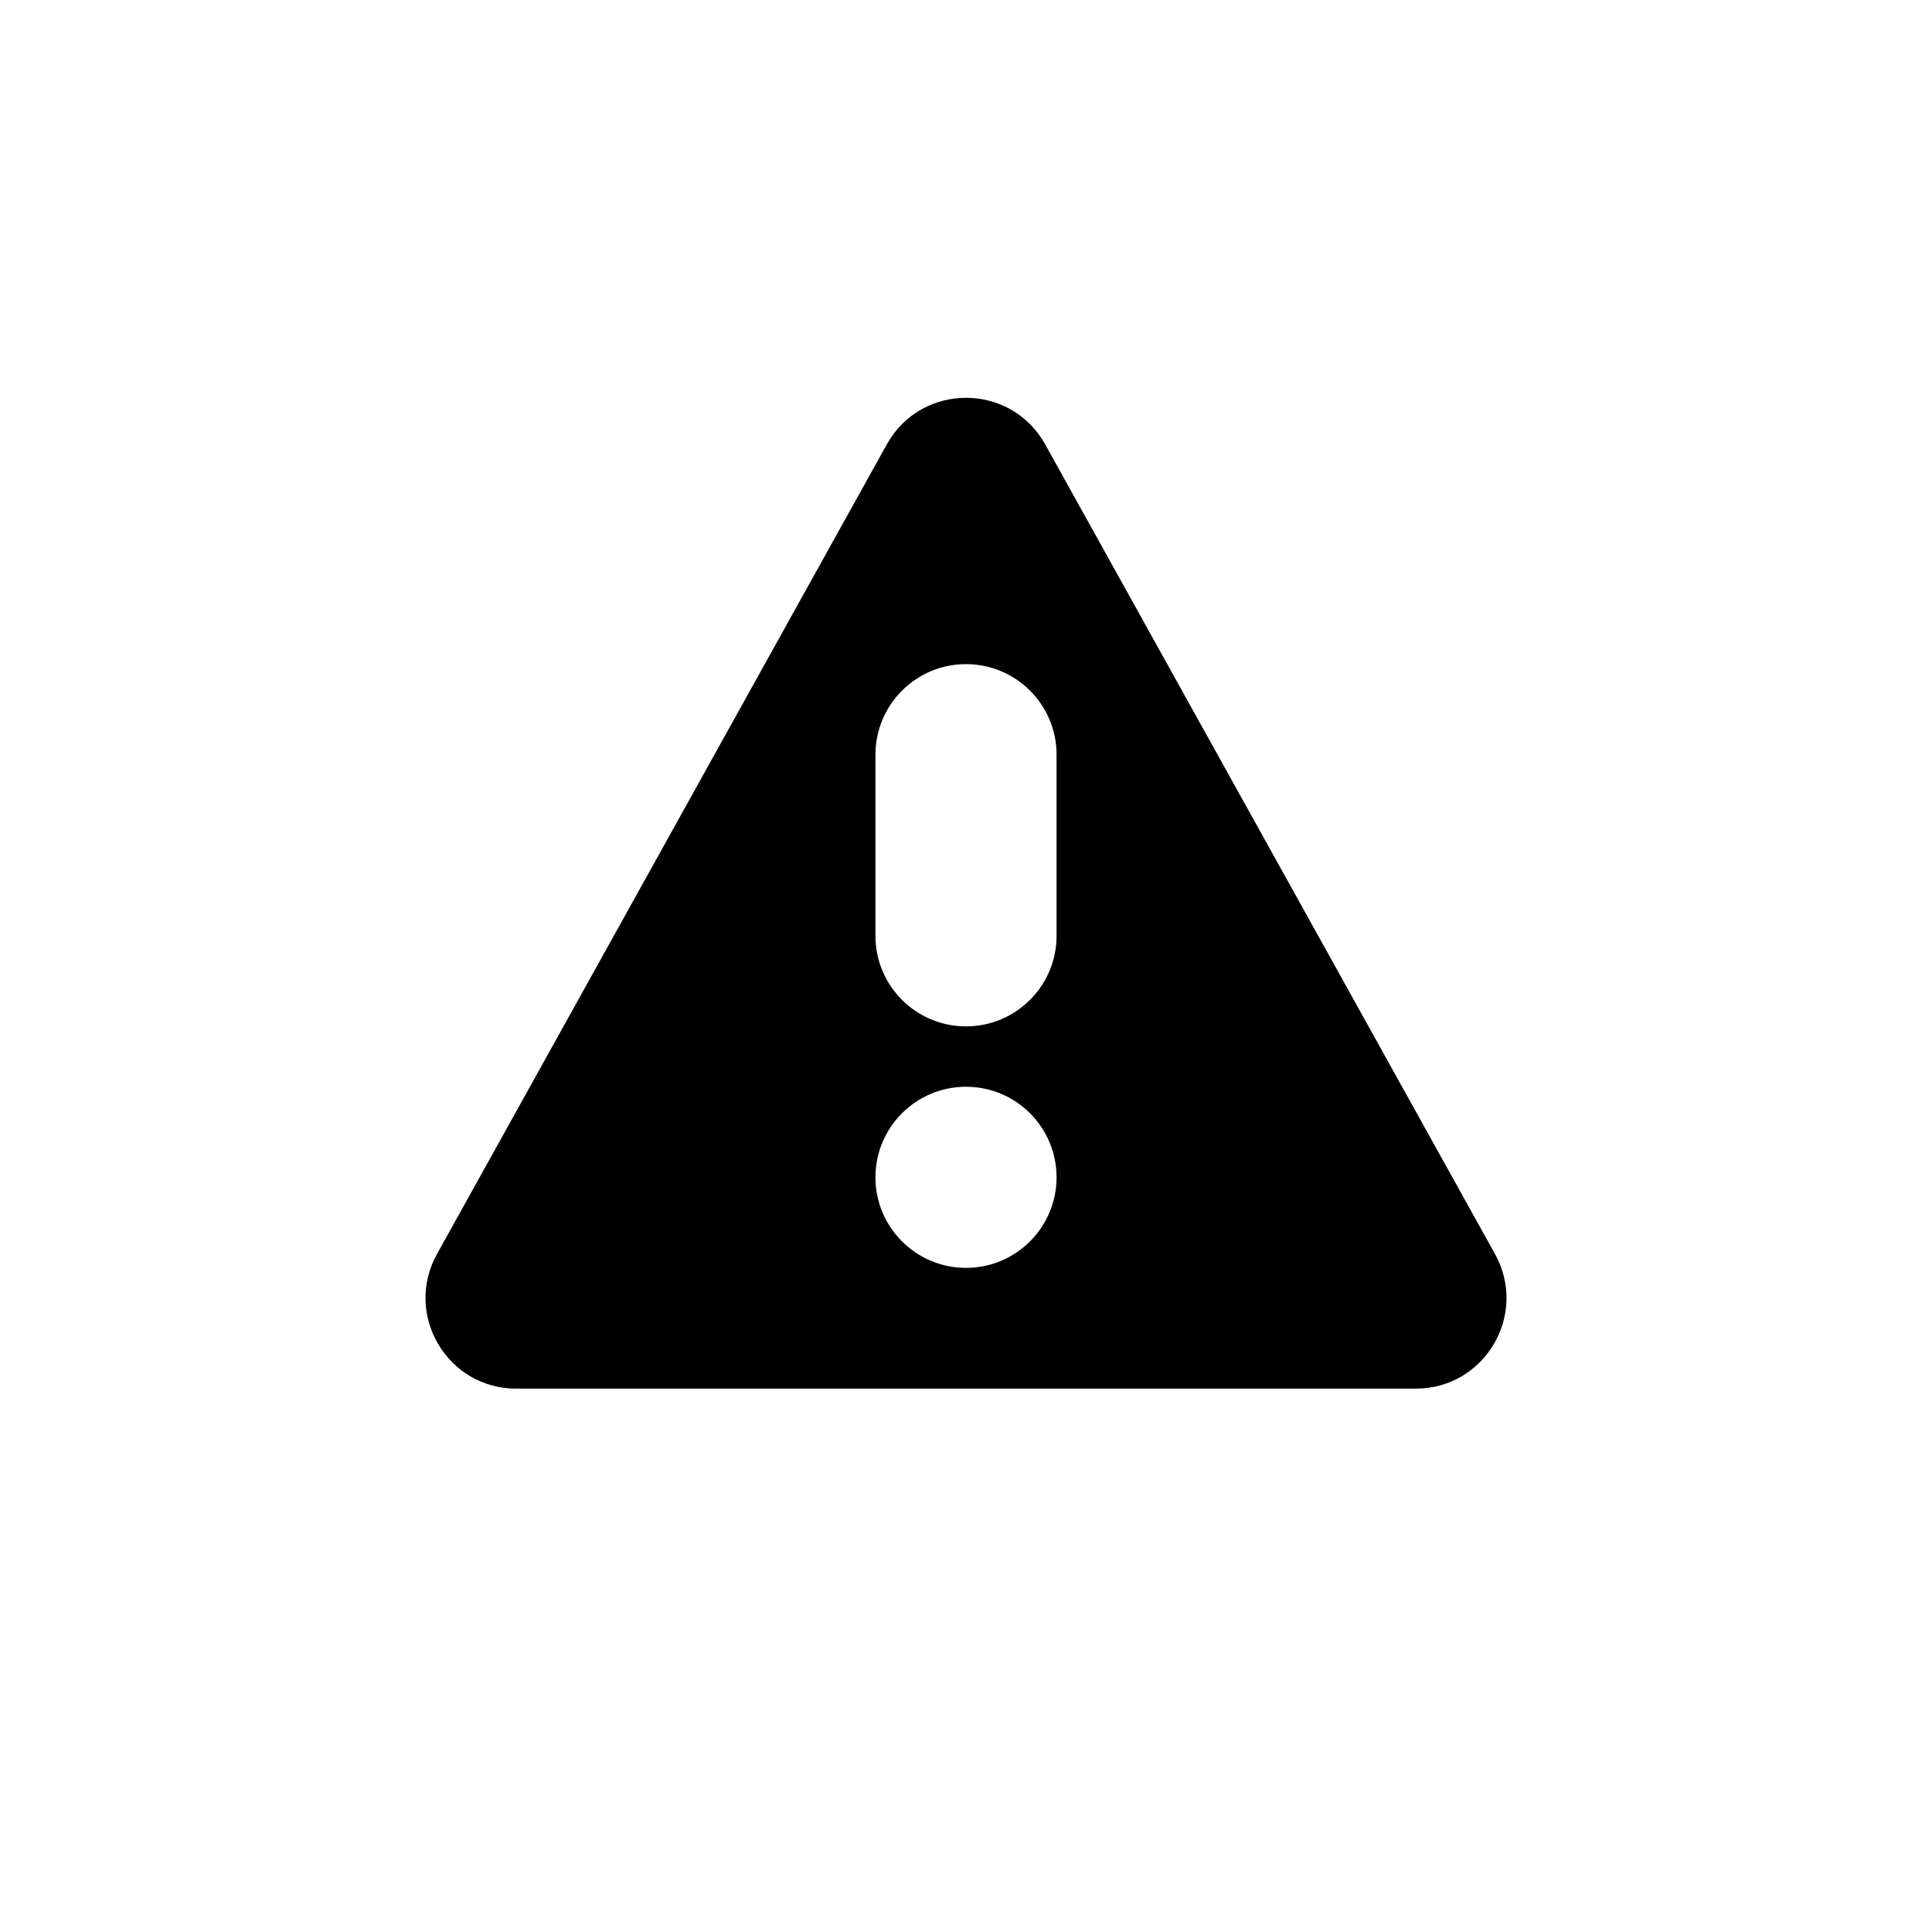
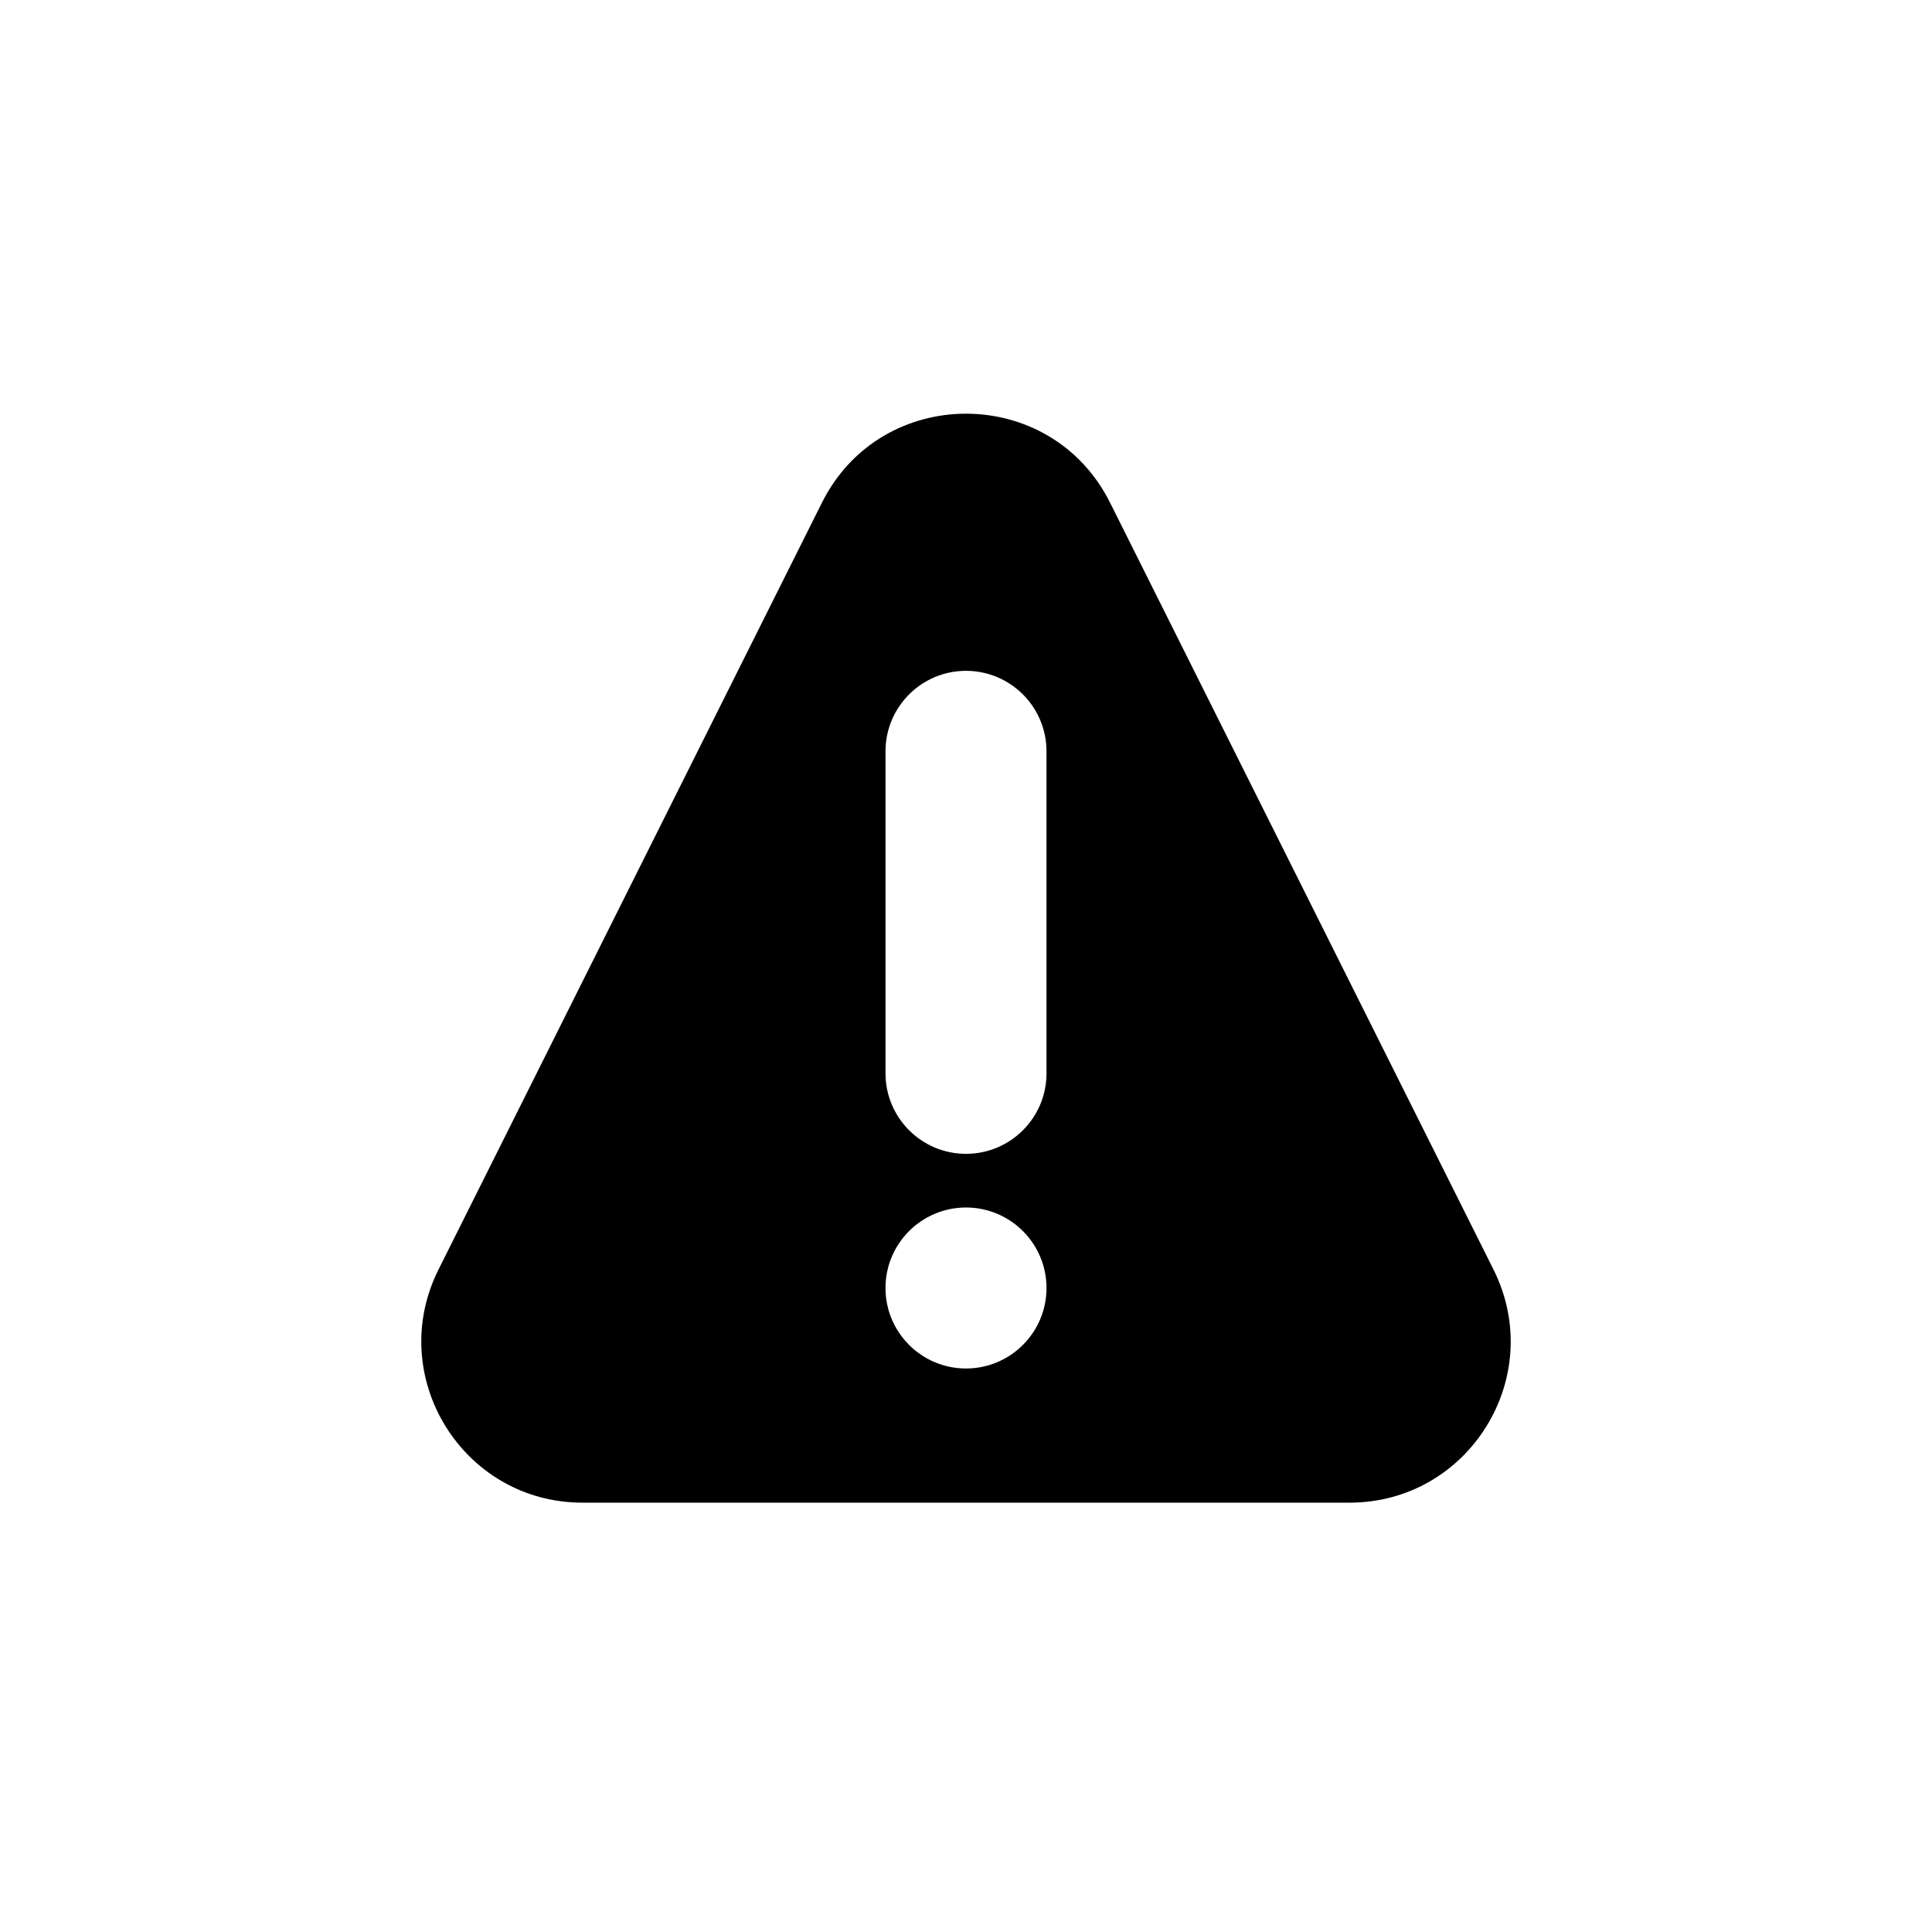
- <svg xmlns="http://www.w3.org/2000/svg" width="32" height="32" viewBox="0 0 32 32" fill="none">
-   <path fill-rule="evenodd" clip-rule="evenodd" d="M7.238 20.771L14.689 7.36C15.26 6.332 16.74 6.332 17.311 7.36L24.762 20.771C25.317 21.771 24.595 23 23.451 23H8.549C7.406 23 6.683 21.771 7.238 20.771ZM14.5 12.5C14.5 11.672 15.172 11 16 11C16.828 11 17.5 11.672 17.5 12.5V15.5C17.5 16.328 16.828 17 16 17C15.172 17 14.5 16.328 14.5 15.5V12.5ZM17.5 19.5C17.5 20.328 16.828 21 16 21C15.172 21 14.5 20.328 14.5 19.5C14.5 18.672 15.172 18 16 18C16.828 18 17.5 18.672 17.5 19.5Z" fill="currentColor" />
+ <svg xmlns="http://www.w3.org/2000/svg" width="18" height="18" viewBox="0 0 18 18" fill="none">
+   <path fill-rule="evenodd" clip-rule="evenodd" d="M7.658 4.683C8.211 3.578 9.789 3.578 10.342 4.683L13.915 11.829C14.413 12.826 13.688 14 12.573 14H5.427C4.312 14 3.587 12.826 4.085 11.829L7.658 4.683ZM9 10.75C9.414 10.75 9.75 10.414 9.75 10V7C9.75 6.586 9.414 6.25 9 6.25C8.586 6.25 8.25 6.586 8.25 7V10C8.25 10.414 8.586 10.75 9 10.75ZM9 11.25C9.414 11.25 9.75 11.586 9.75 12C9.75 12.414 9.414 12.75 9 12.75C8.586 12.75 8.25 12.414 8.25 12C8.25 11.586 8.586 11.25 9 11.25Z" fill="currentColor" />
</svg>
